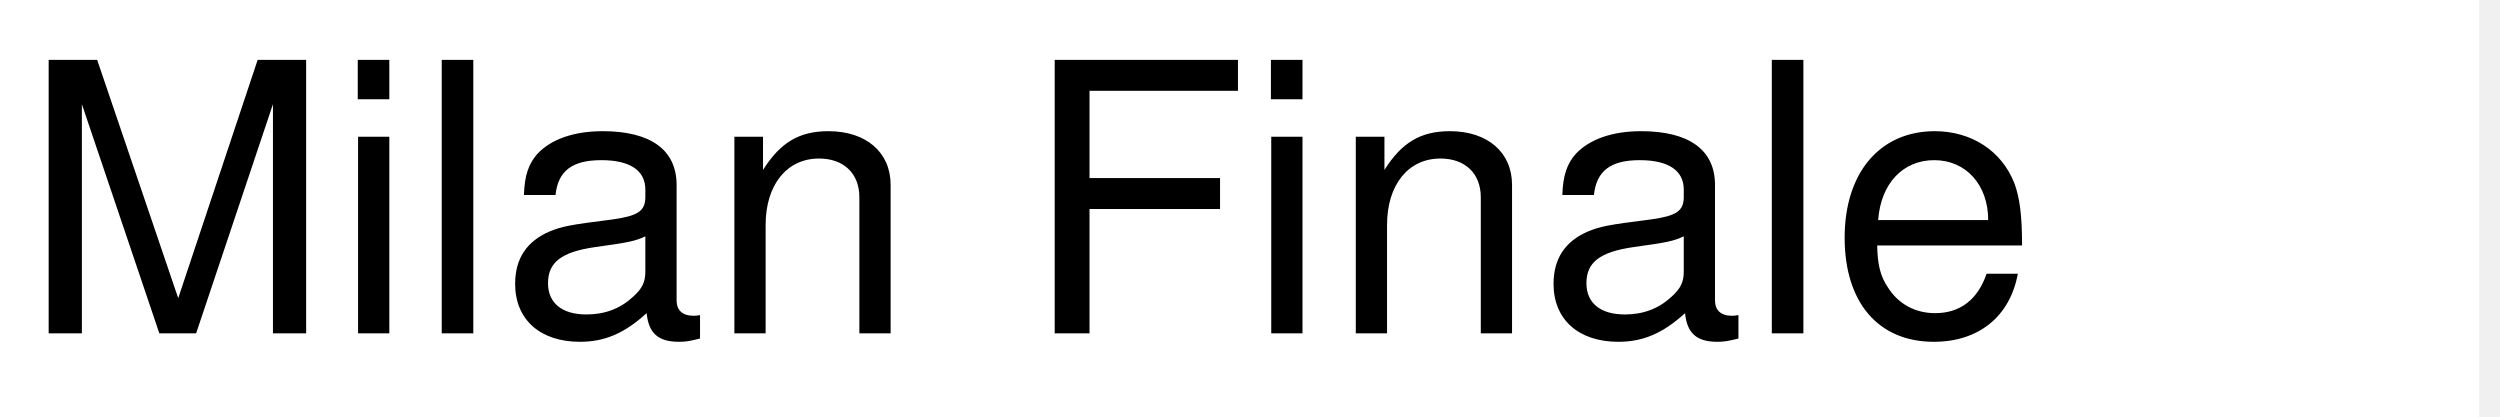
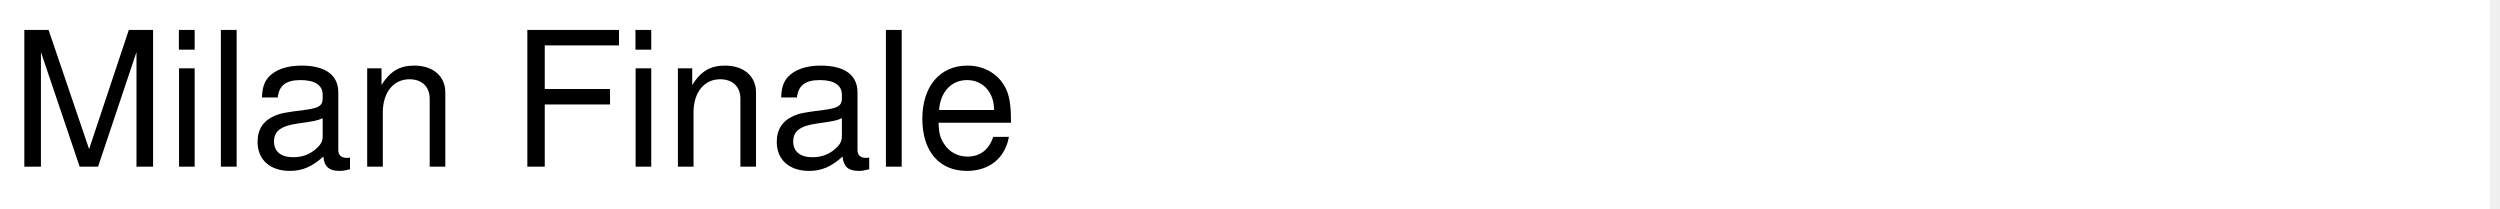
- <svg xmlns="http://www.w3.org/2000/svg" width="120" height="20">
+ <svg xmlns="http://www.w3.org/2000/svg" width="240" height="20">
  <g>
-     <rect fill="#fff" id="canvas_background" height="22" width="120" y="-1" x="-1" />
+     <rect fill="#fff" id="canvas_background" height="22" width="240" y="-1" x="-1" />
    <g display="none" overflow="visible" y="0" x="0" height="100%" width="100%" id="canvasGrid">
      <rect fill="url(#gridpattern)" stroke-width="0" y="0" x="0" height="100%" width="100%" />
    </g>
  </g>
  <g>
    <text xml:space="preserve" text-anchor="start" font-family="Helvetica, Arial, sans-serif" font-size="18" id="svg_1" y="16" x="0.992" stroke-width="0" stroke="#000" fill="#000000">Milan Finale</text>
  </g>
</svg>
